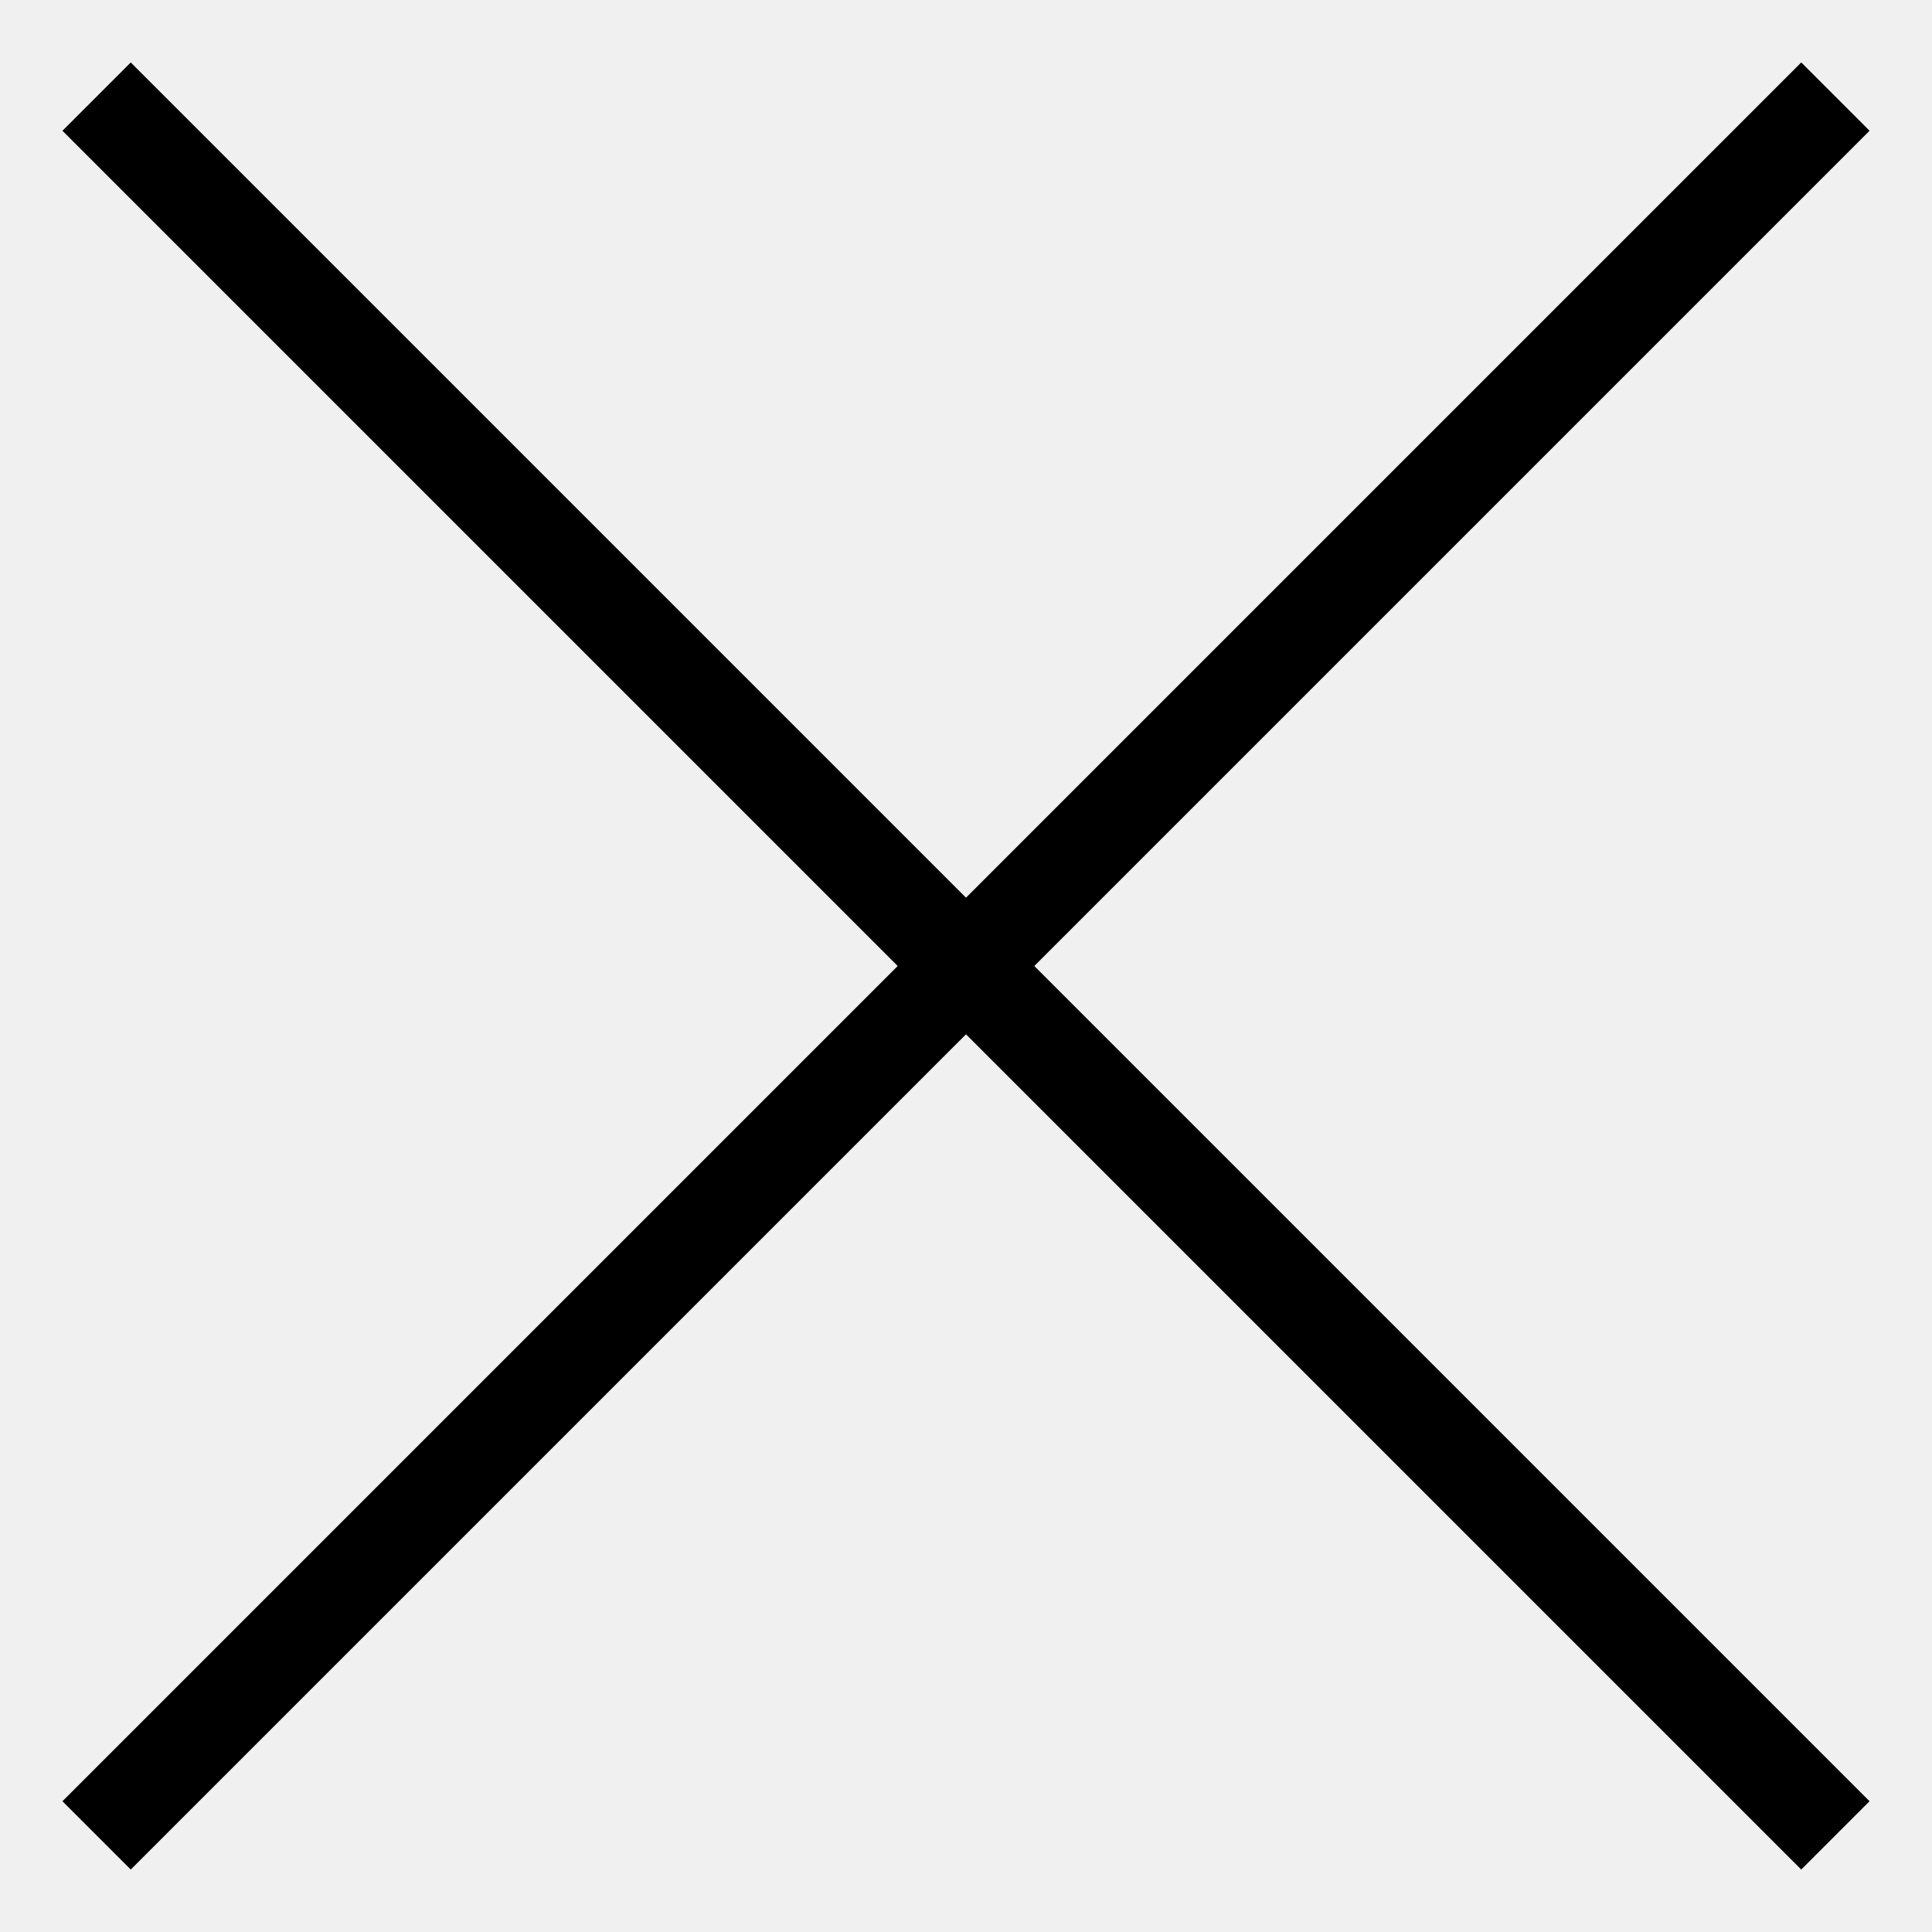
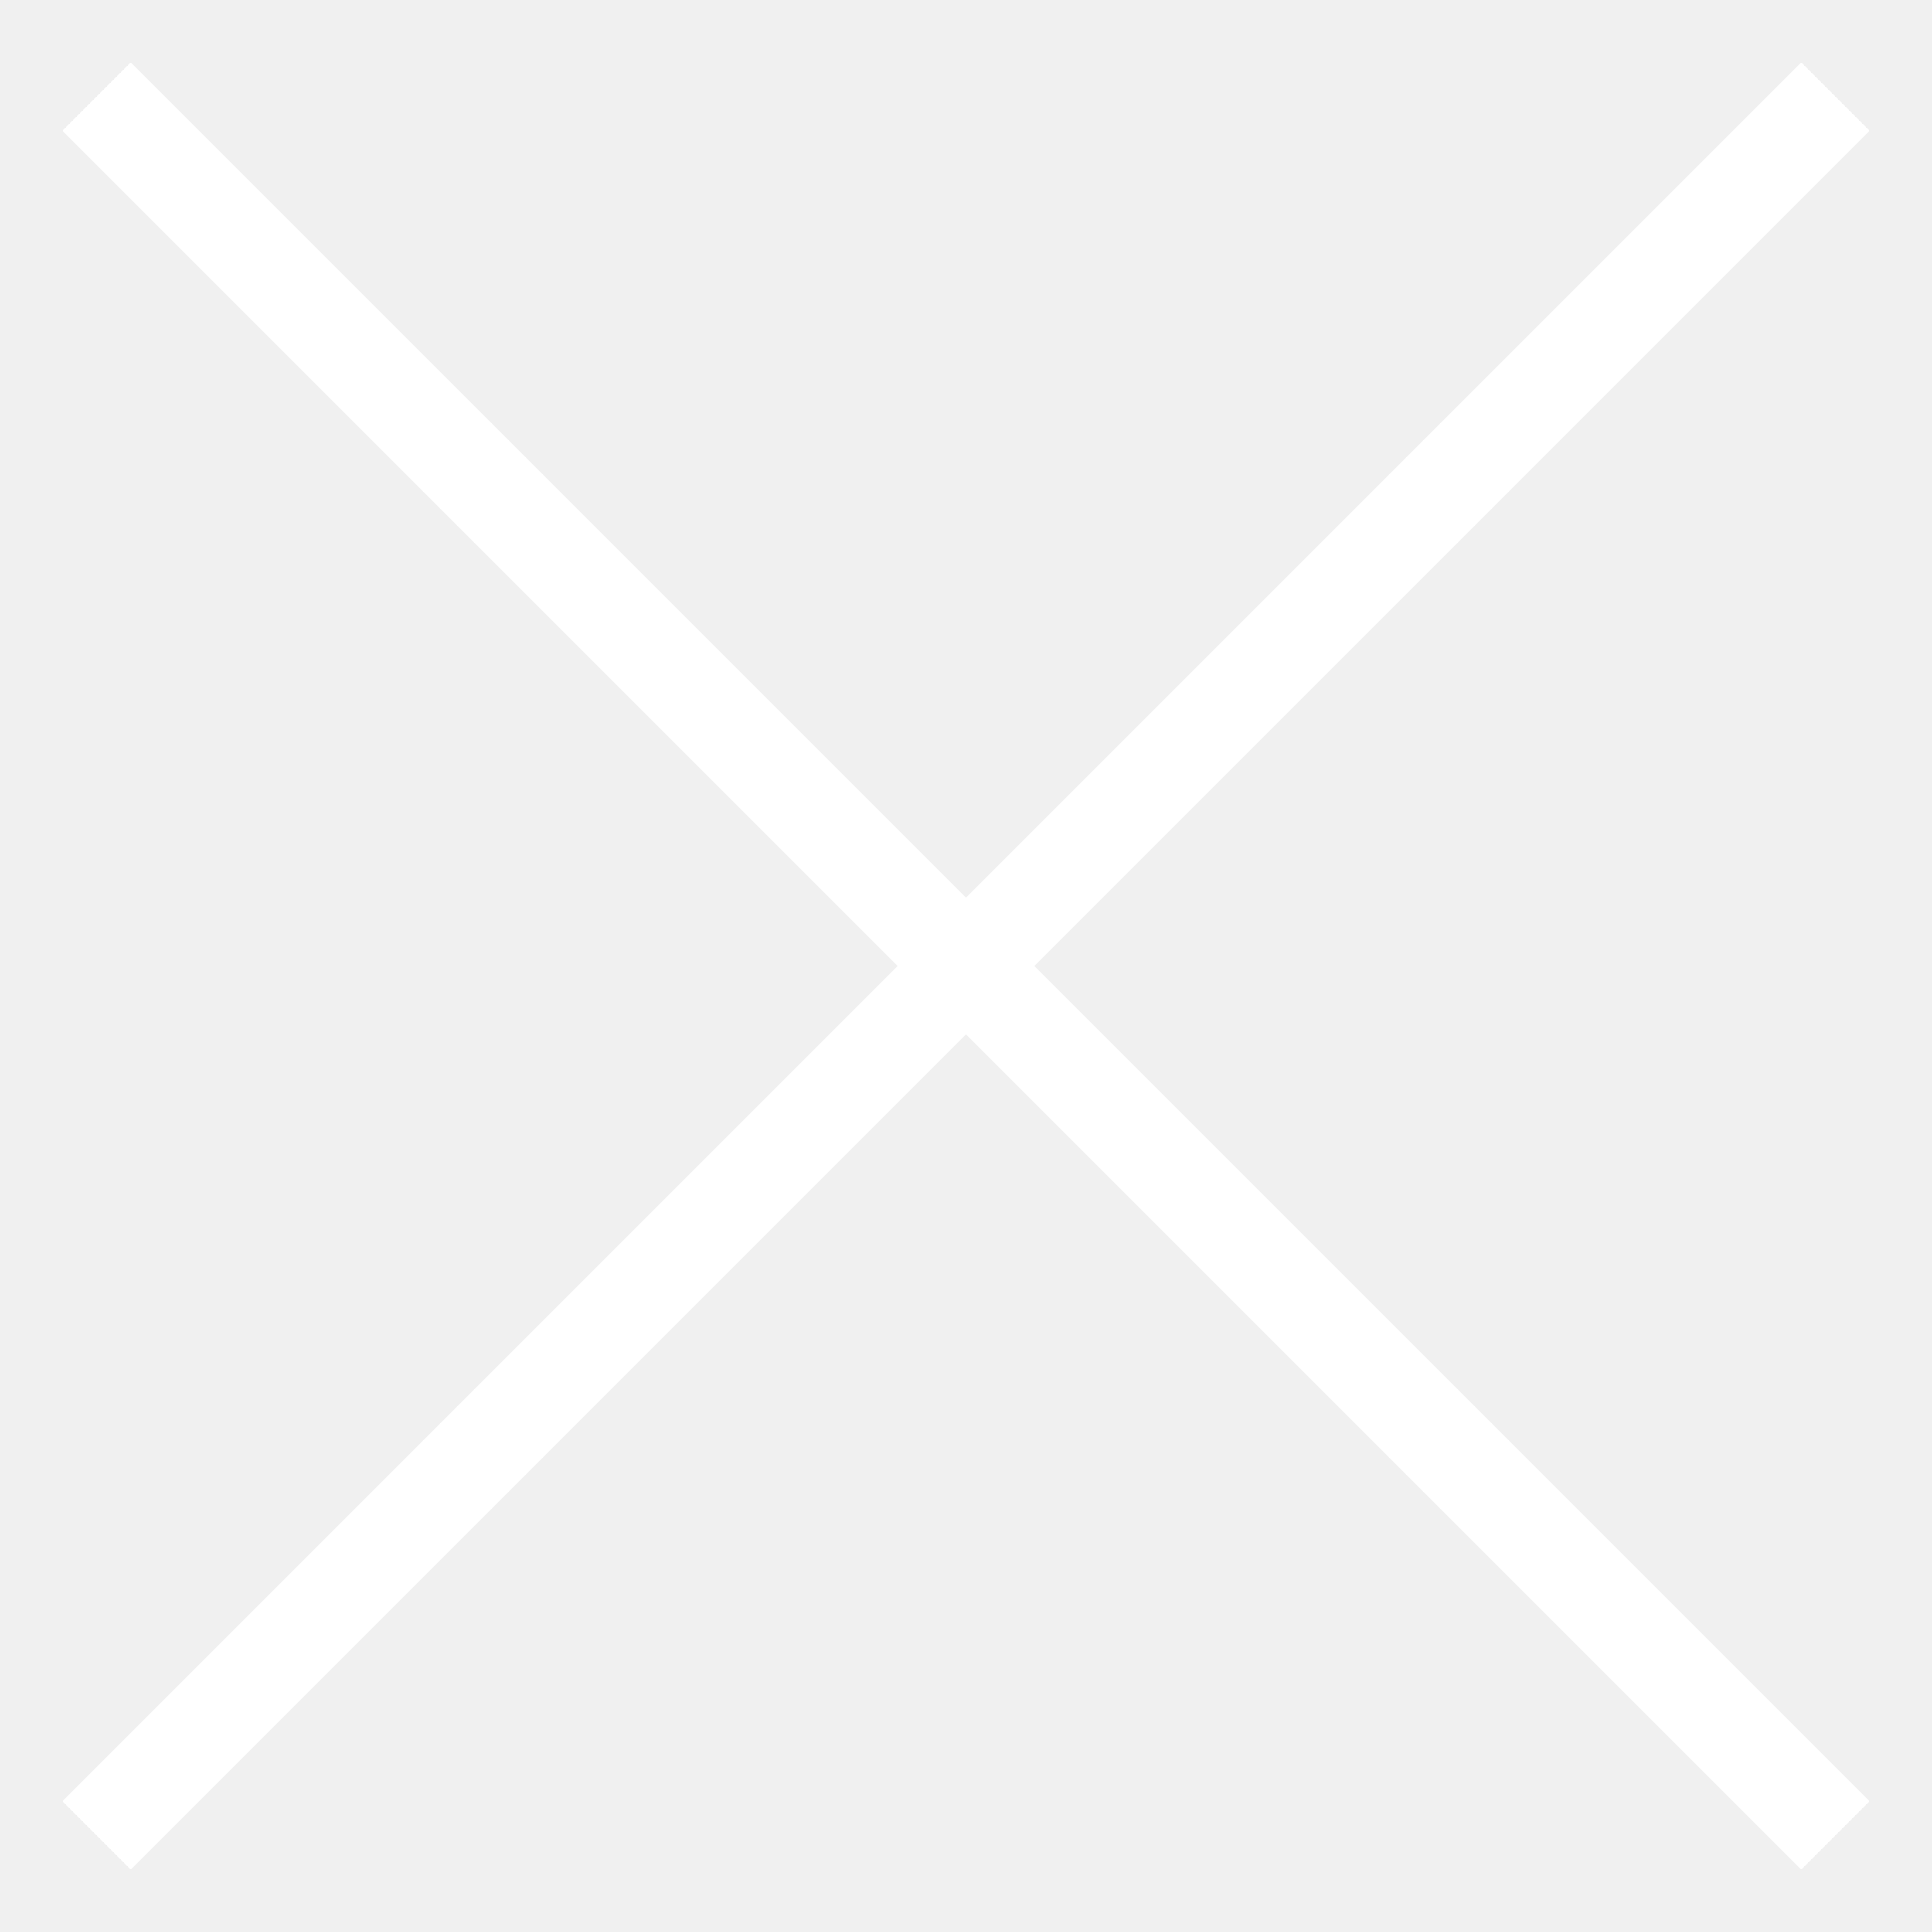
<svg xmlns="http://www.w3.org/2000/svg" width="20" height="20" viewBox="0 0 20 20" fill="none">
  <g clip-path="url(#clip0_35_47)">
-     <path d="M1 1L19 19" stroke="black" />
-     <path d="M19 1L1 19" stroke="black" />
+     <path d="M1 1L19 19" stroke="white" />
+     <path d="M19 1L1 19" stroke="white" />
  </g>
  <defs>
    <clipPath id="clip0_35_47">
      <rect width="20" height="20" fill="white" />
    </clipPath>
  </defs>
</svg>
